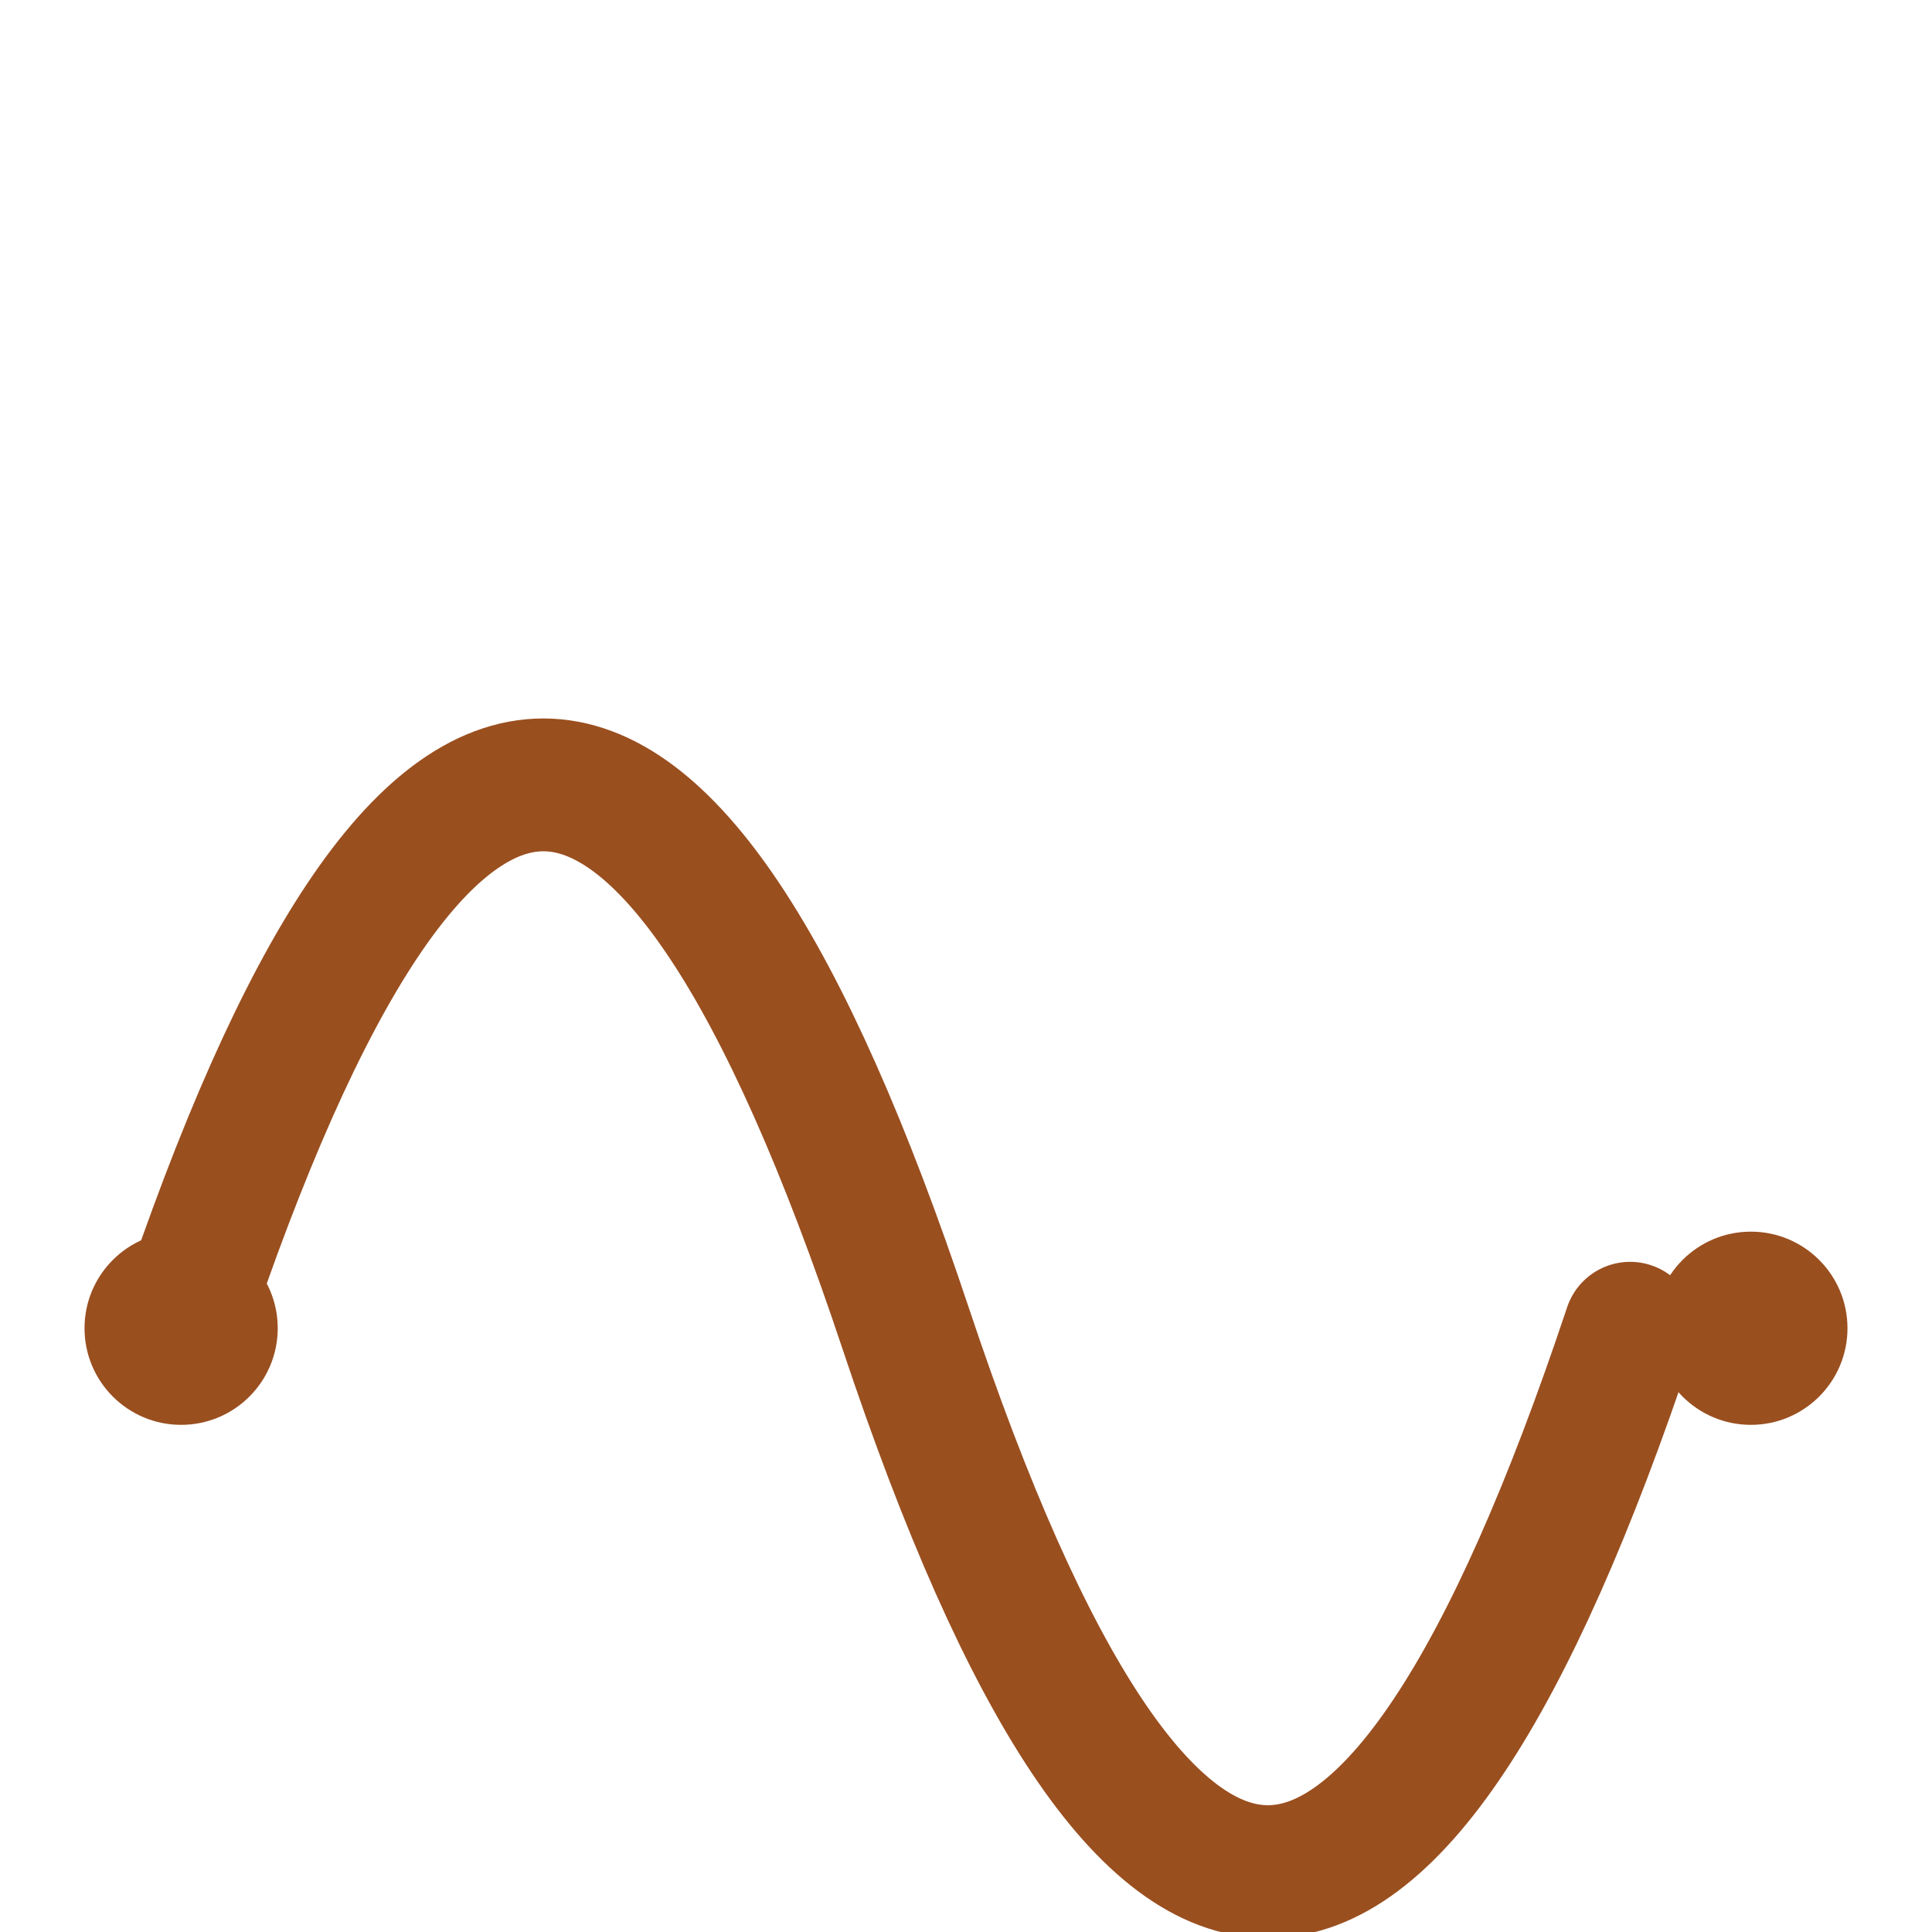
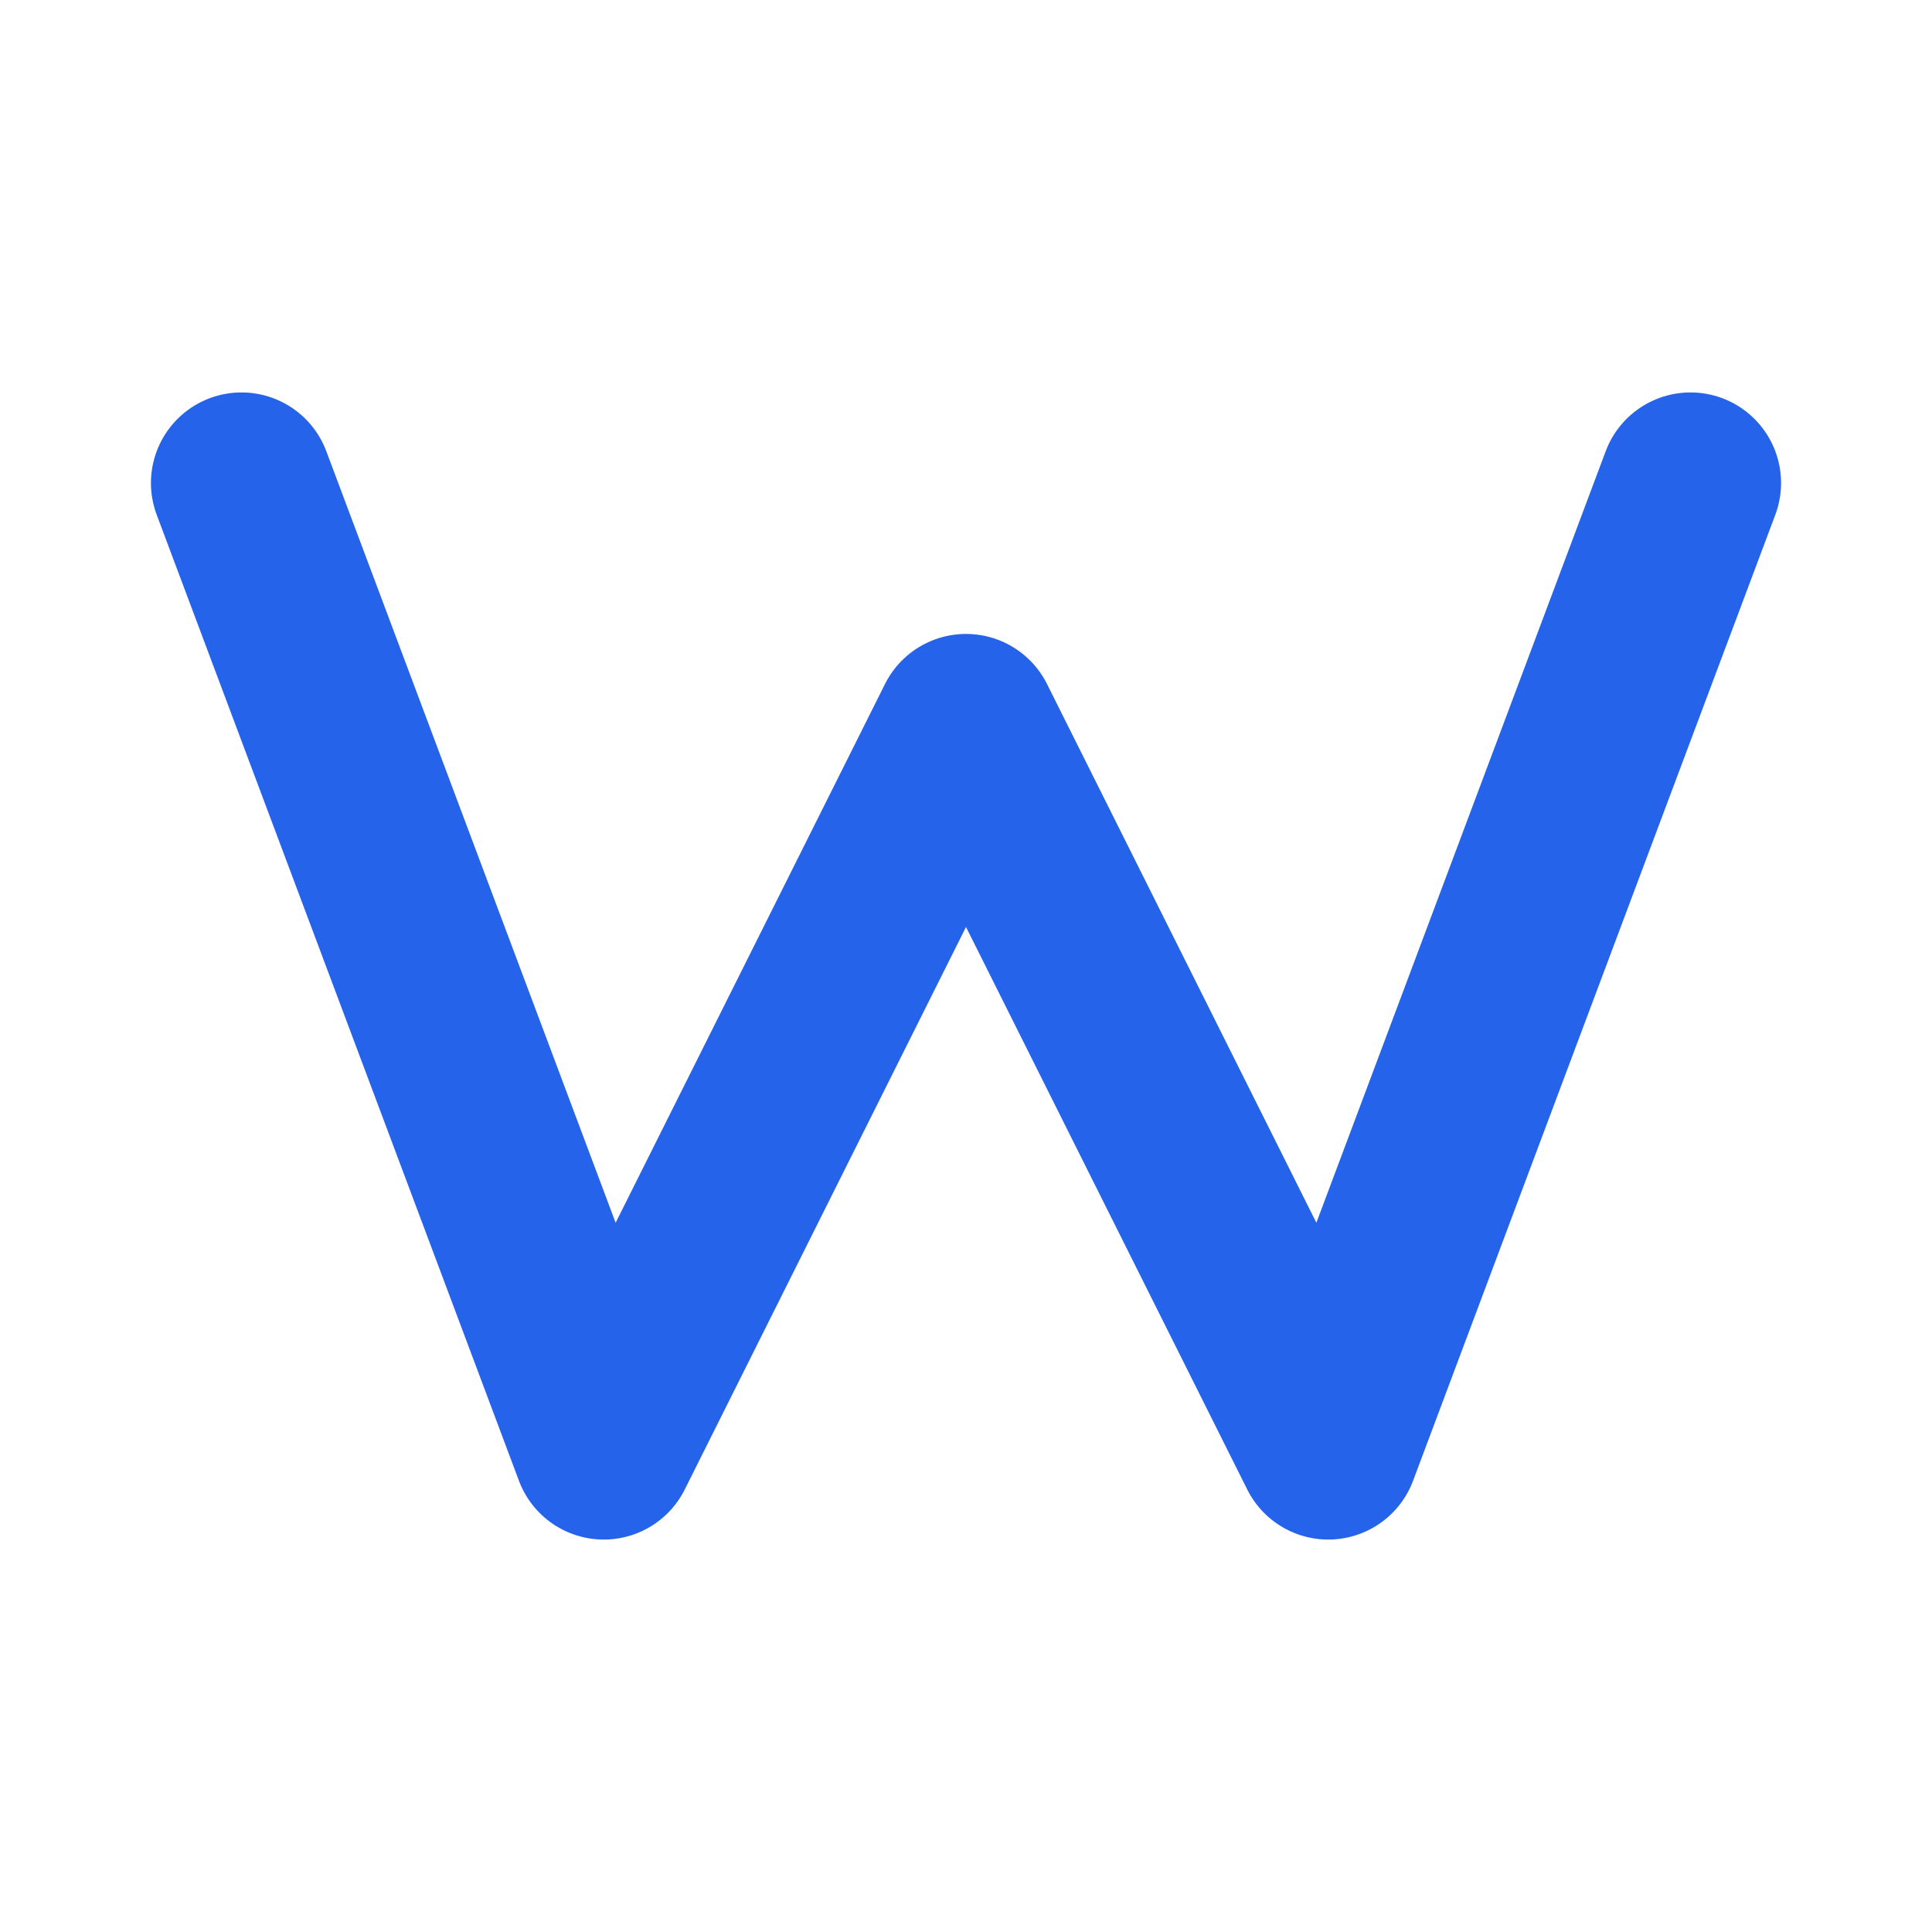
<svg xmlns="http://www.w3.org/2000/svg" viewBox="0 0 32 32" fill="none">
  <rect width="32" height="32" fill="#ffffff" />
-   <path d="M3 22c4-12 8-12 12 0s8 12 12 0" stroke="#9a4f1f" stroke-width="2.2" stroke-linecap="round" />
-   <circle cx="3" cy="22" r="1.6" fill="#9a4f1f" />
-   <circle cx="29" cy="22" r="1.6" fill="#9a4f1f" />
+   <path d="M4 8L10 24L16 12L22 24L28 8" stroke="#2563eb" stroke-width="3" stroke-linecap="round" stroke-linejoin="round" />
</svg>
